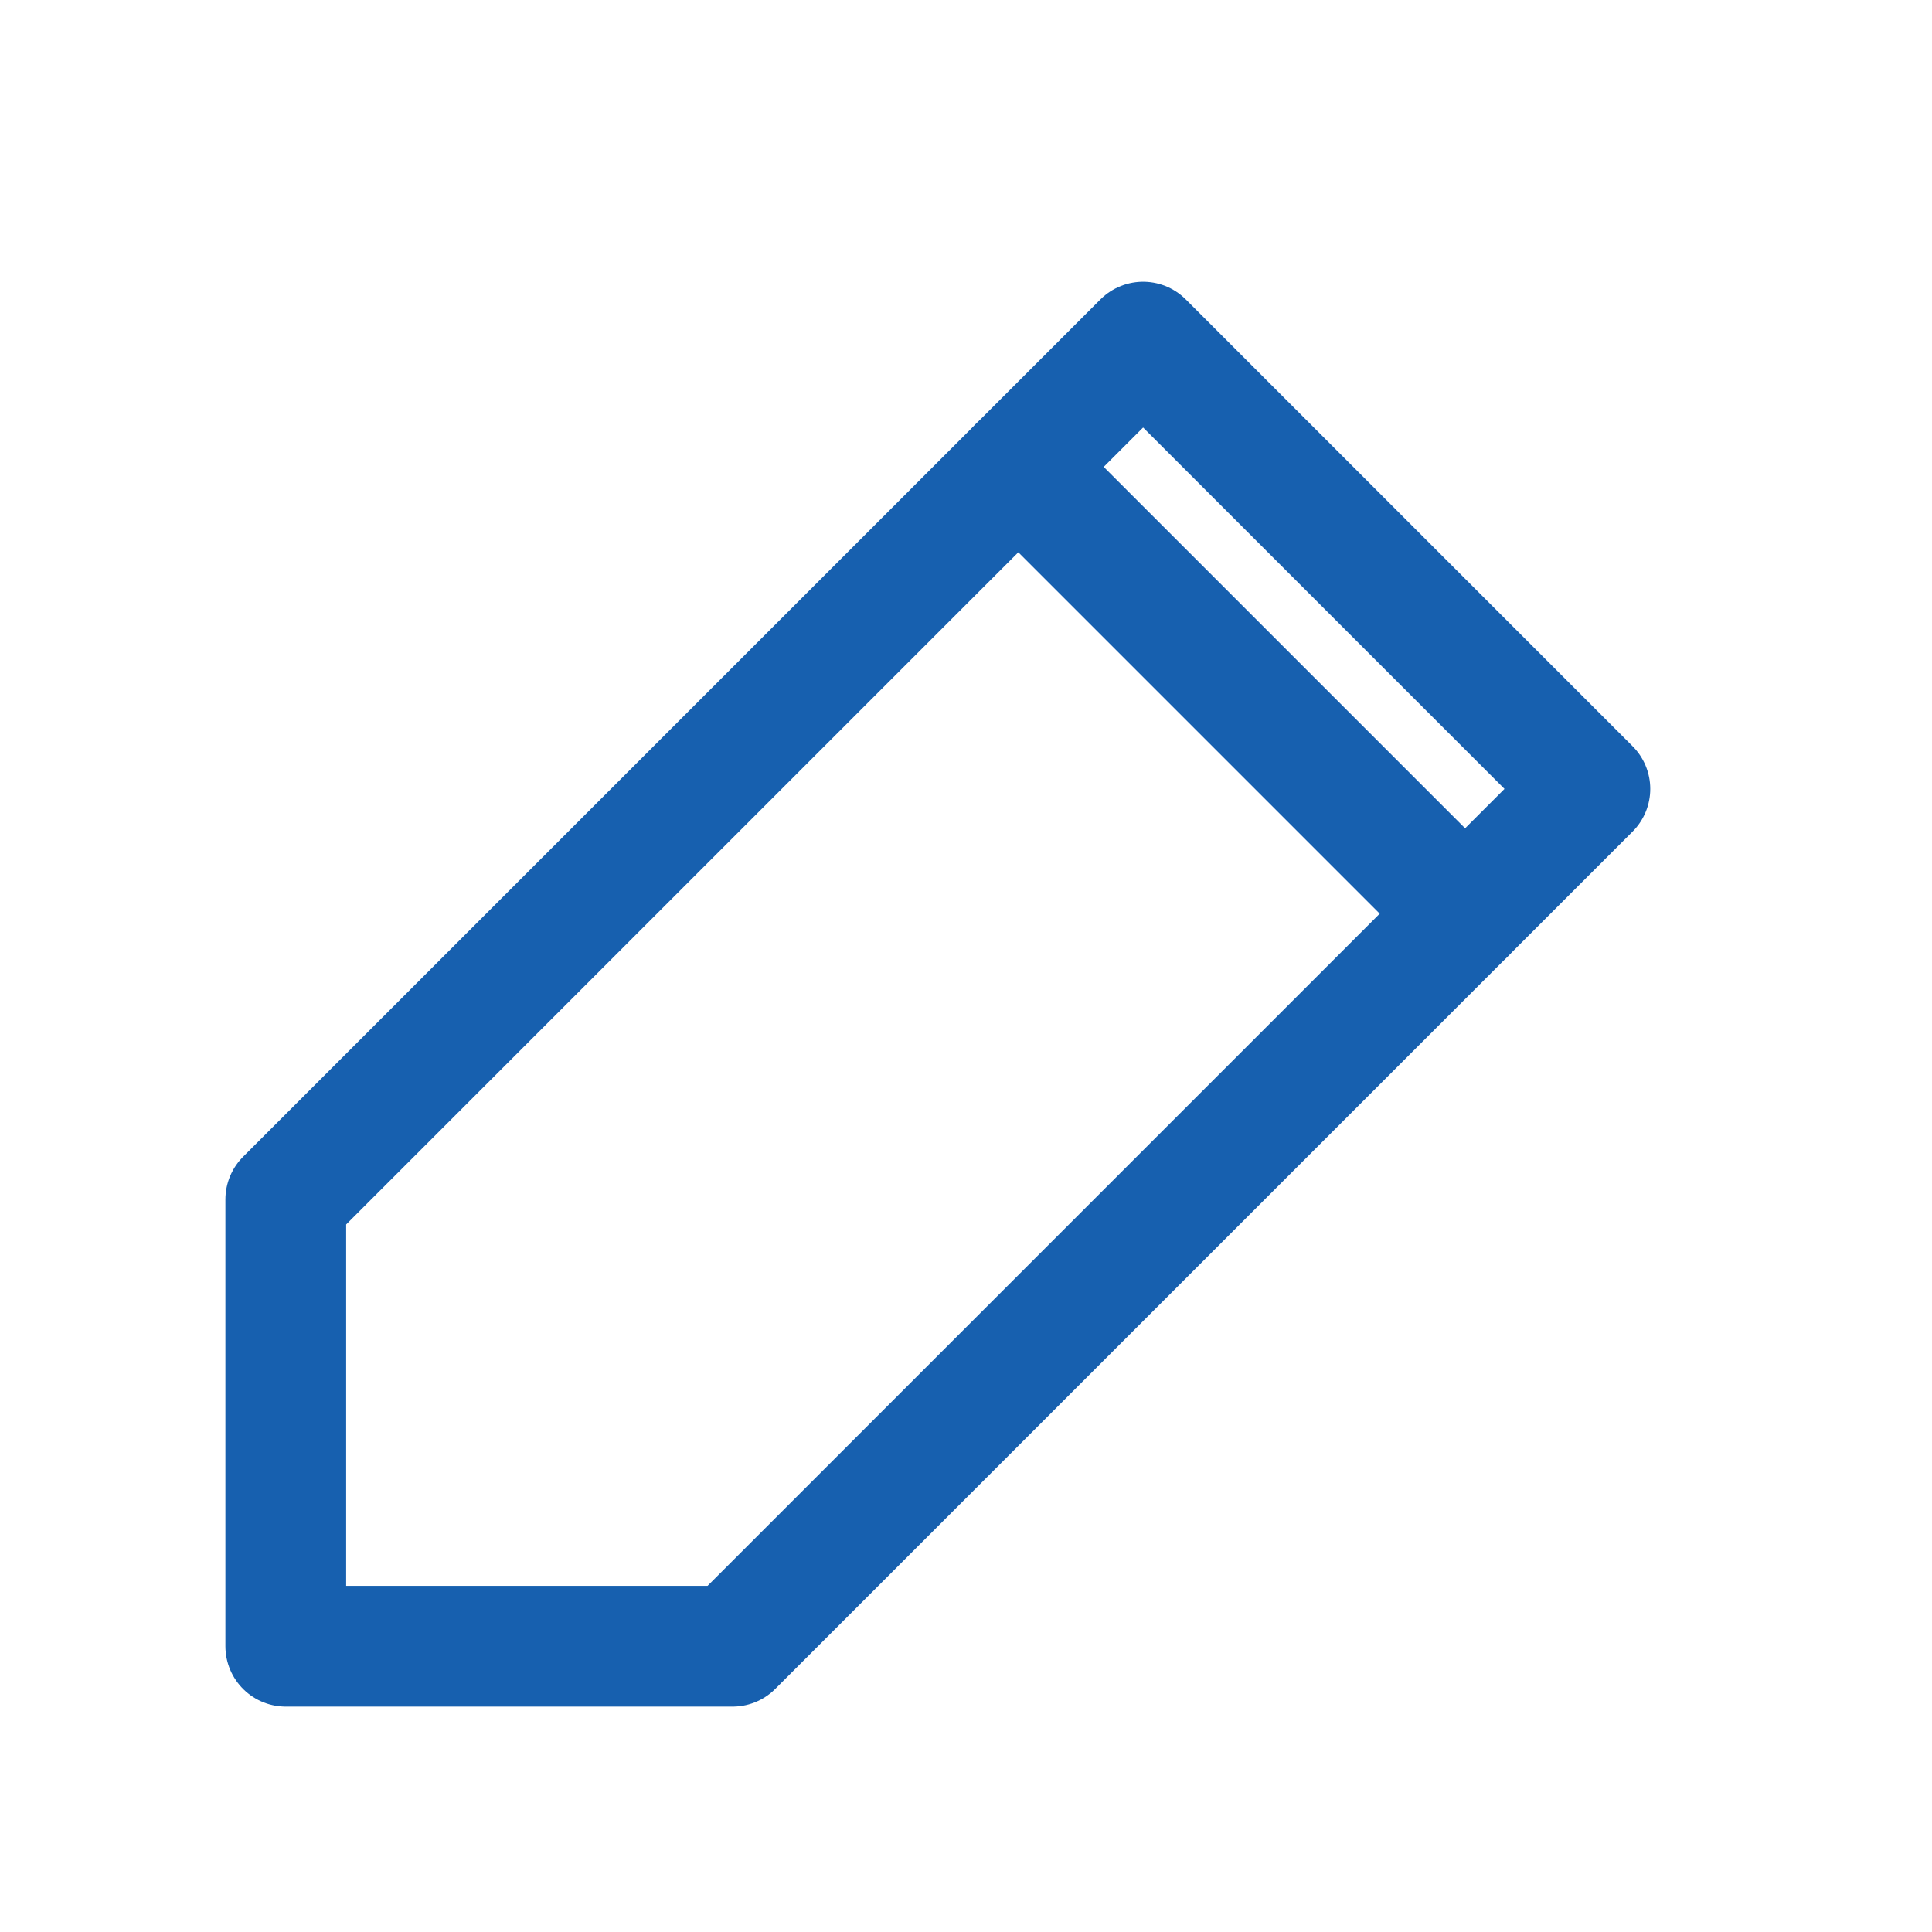
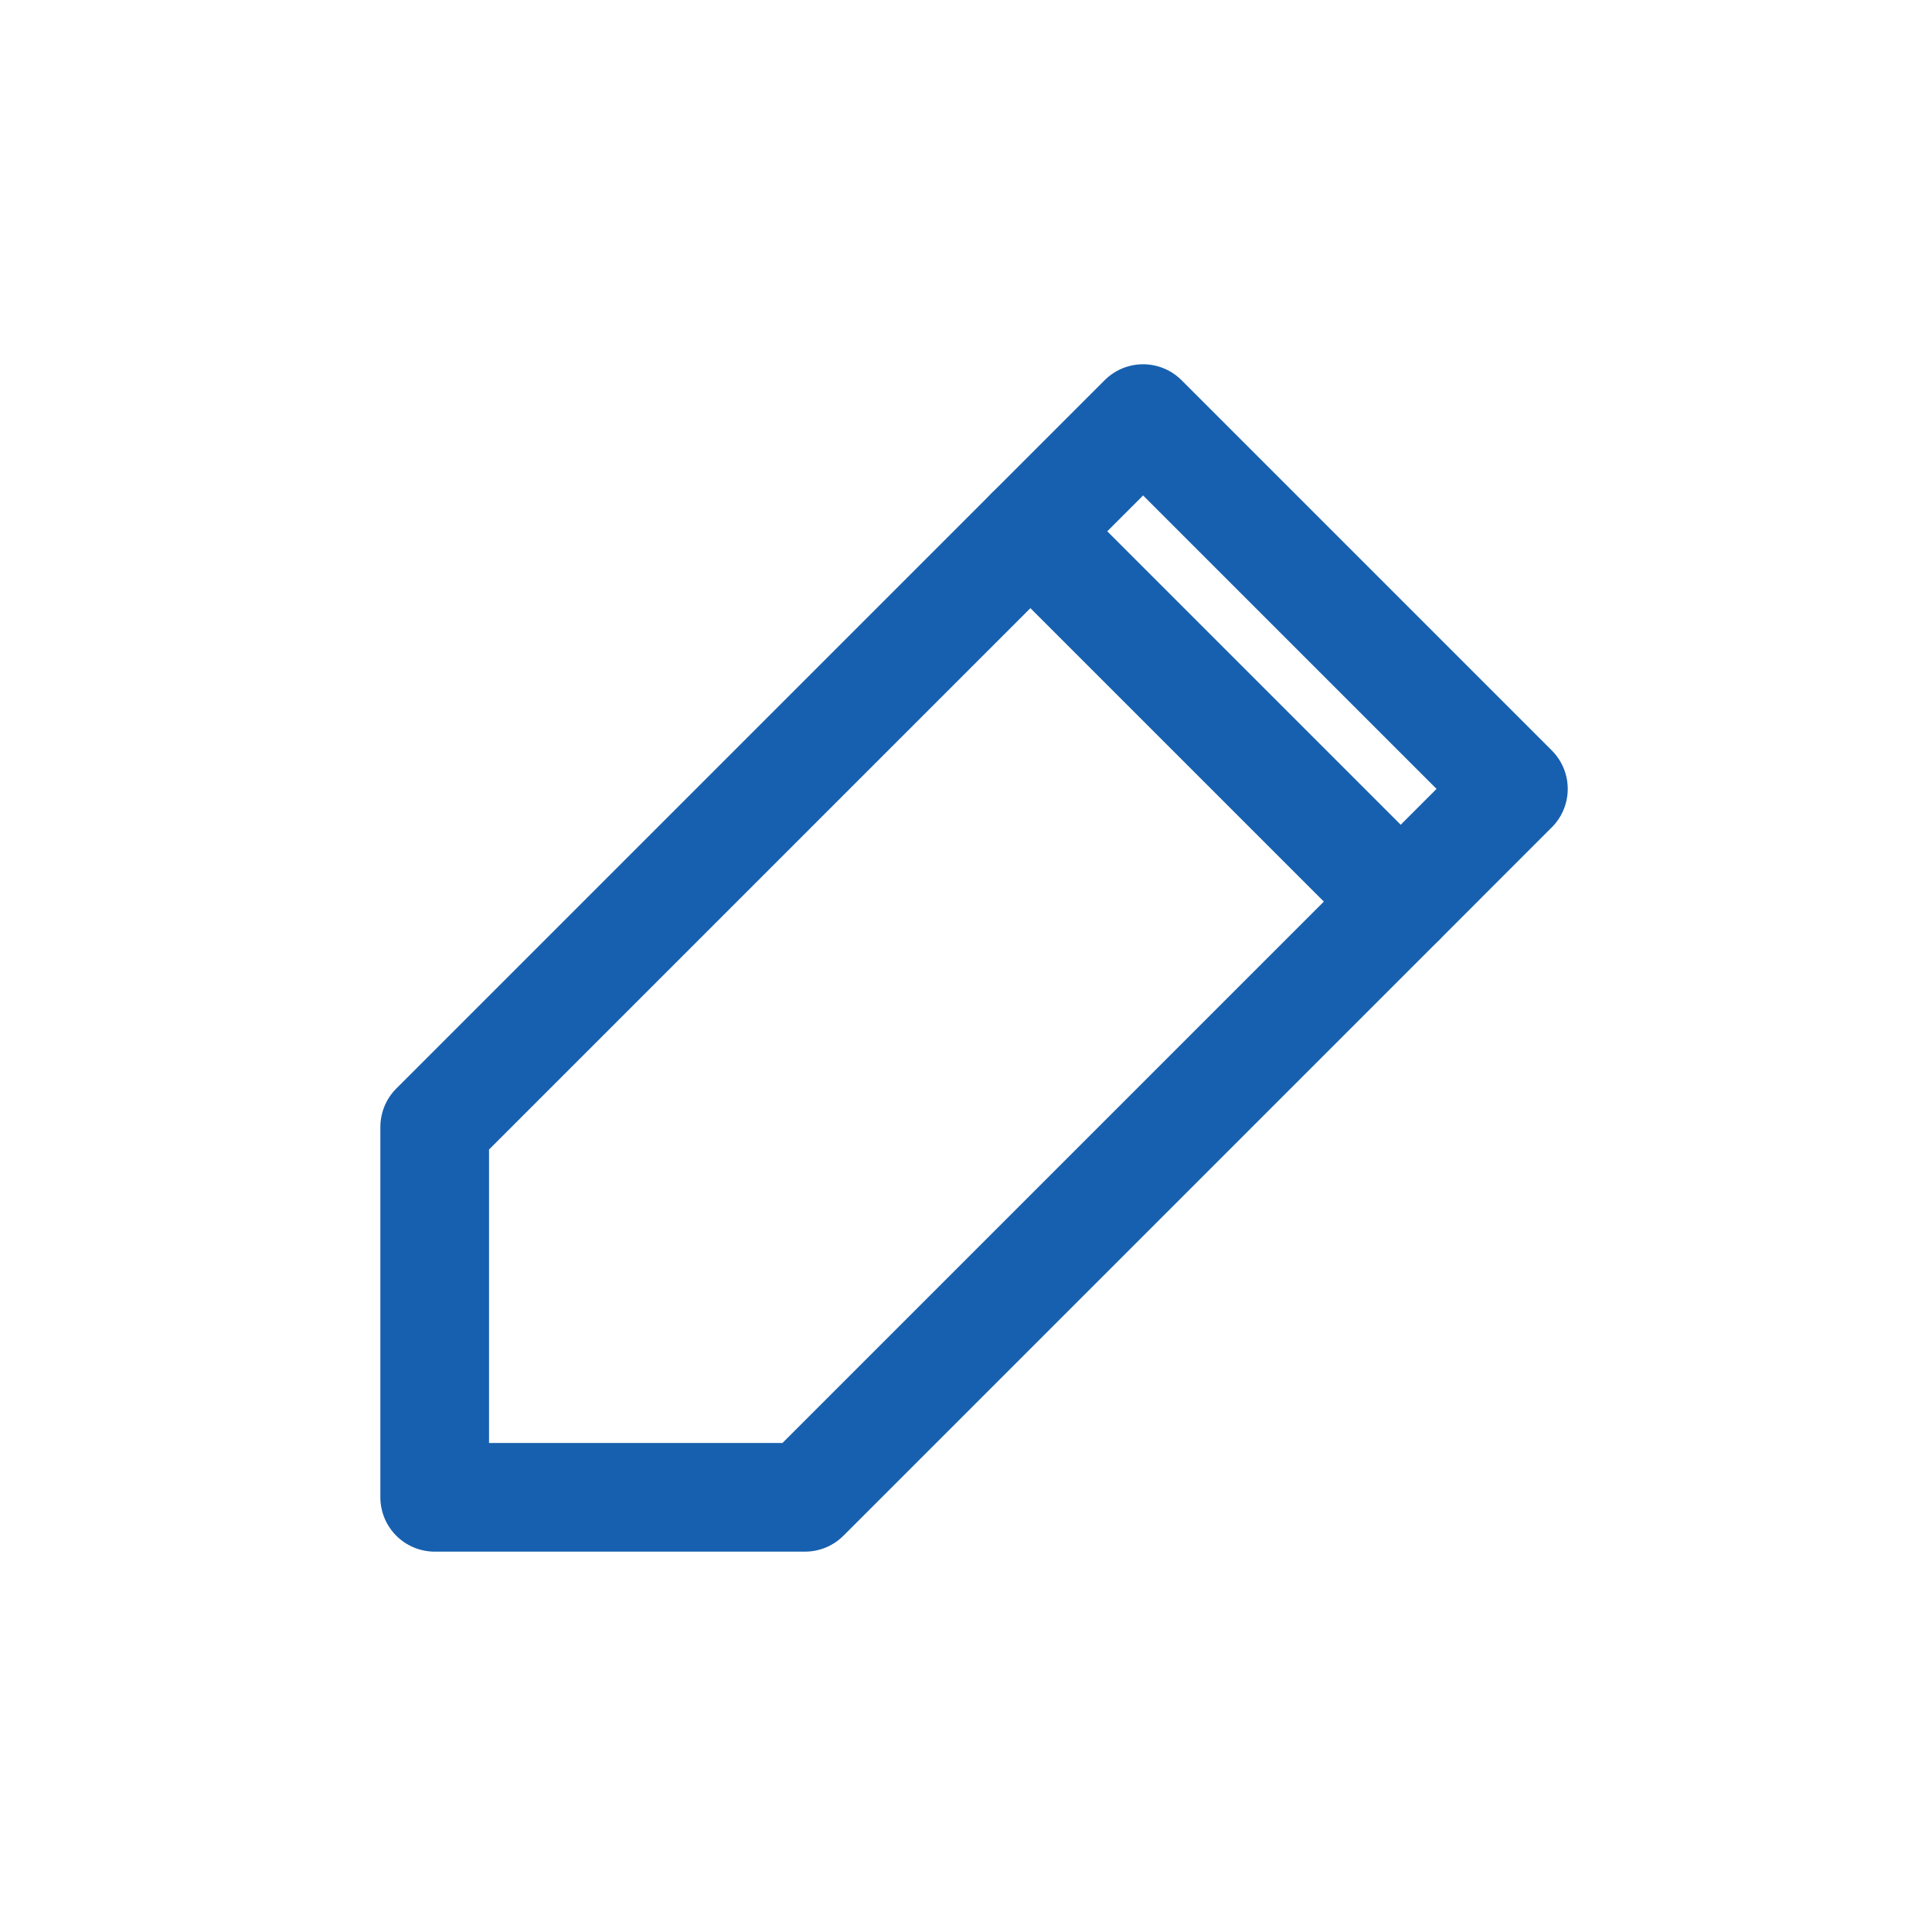
<svg xmlns="http://www.w3.org/2000/svg" width="24" height="24" viewBox="0 0 24 24" fill="none" aria-hidden="true" focusable="false">
-   <g stroke="#1760af" stroke-width="1.5" stroke-linecap="round" stroke-linejoin="round">
-     <path d="M14.2 4.25 19.75 9.8 9.1 20.45H3.55v-5.55Z" />
-     <path d="m12.65 5.8 5.55 5.55" />
+   <g stroke="#1760af" stroke-width="1.35" stroke-linecap="round" stroke-linejoin="round">
+     <path d="M14.2 5.2 18.8 9.8 10 18.6H5.4v-4.6Z" />
+     <path d="m12.8 6.6 4.6 4.6" />
  </g>
</svg>
